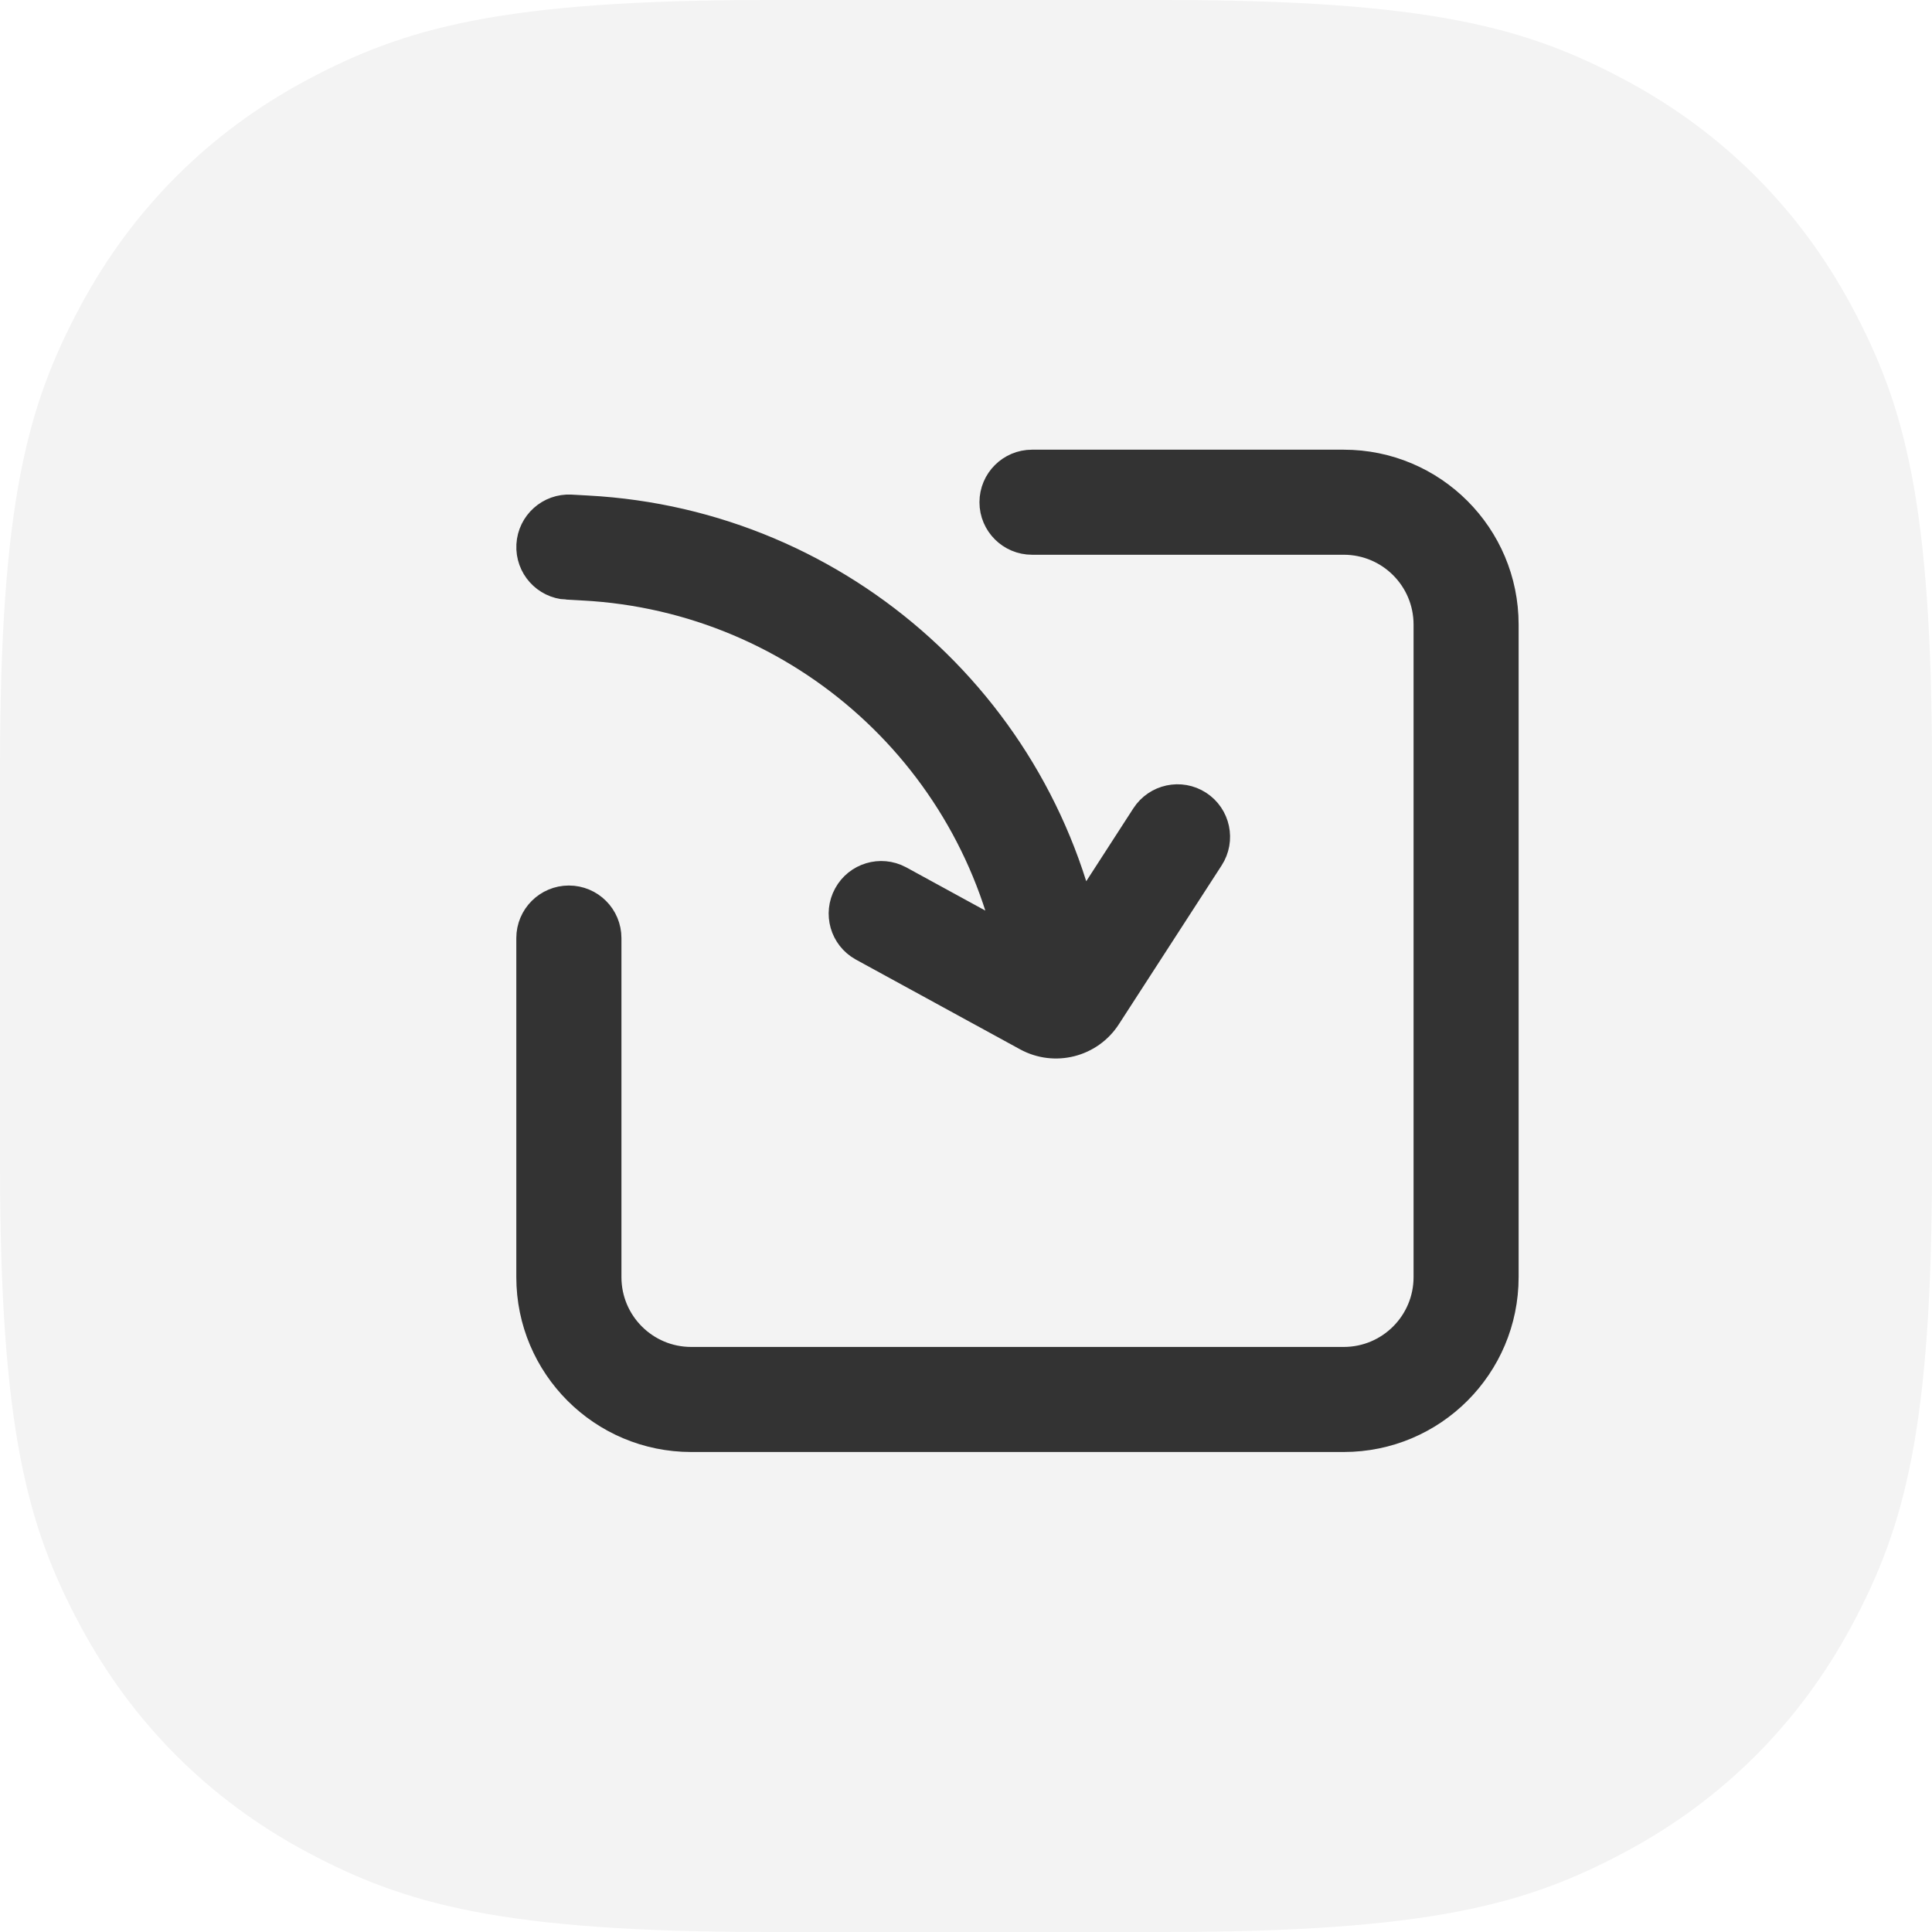
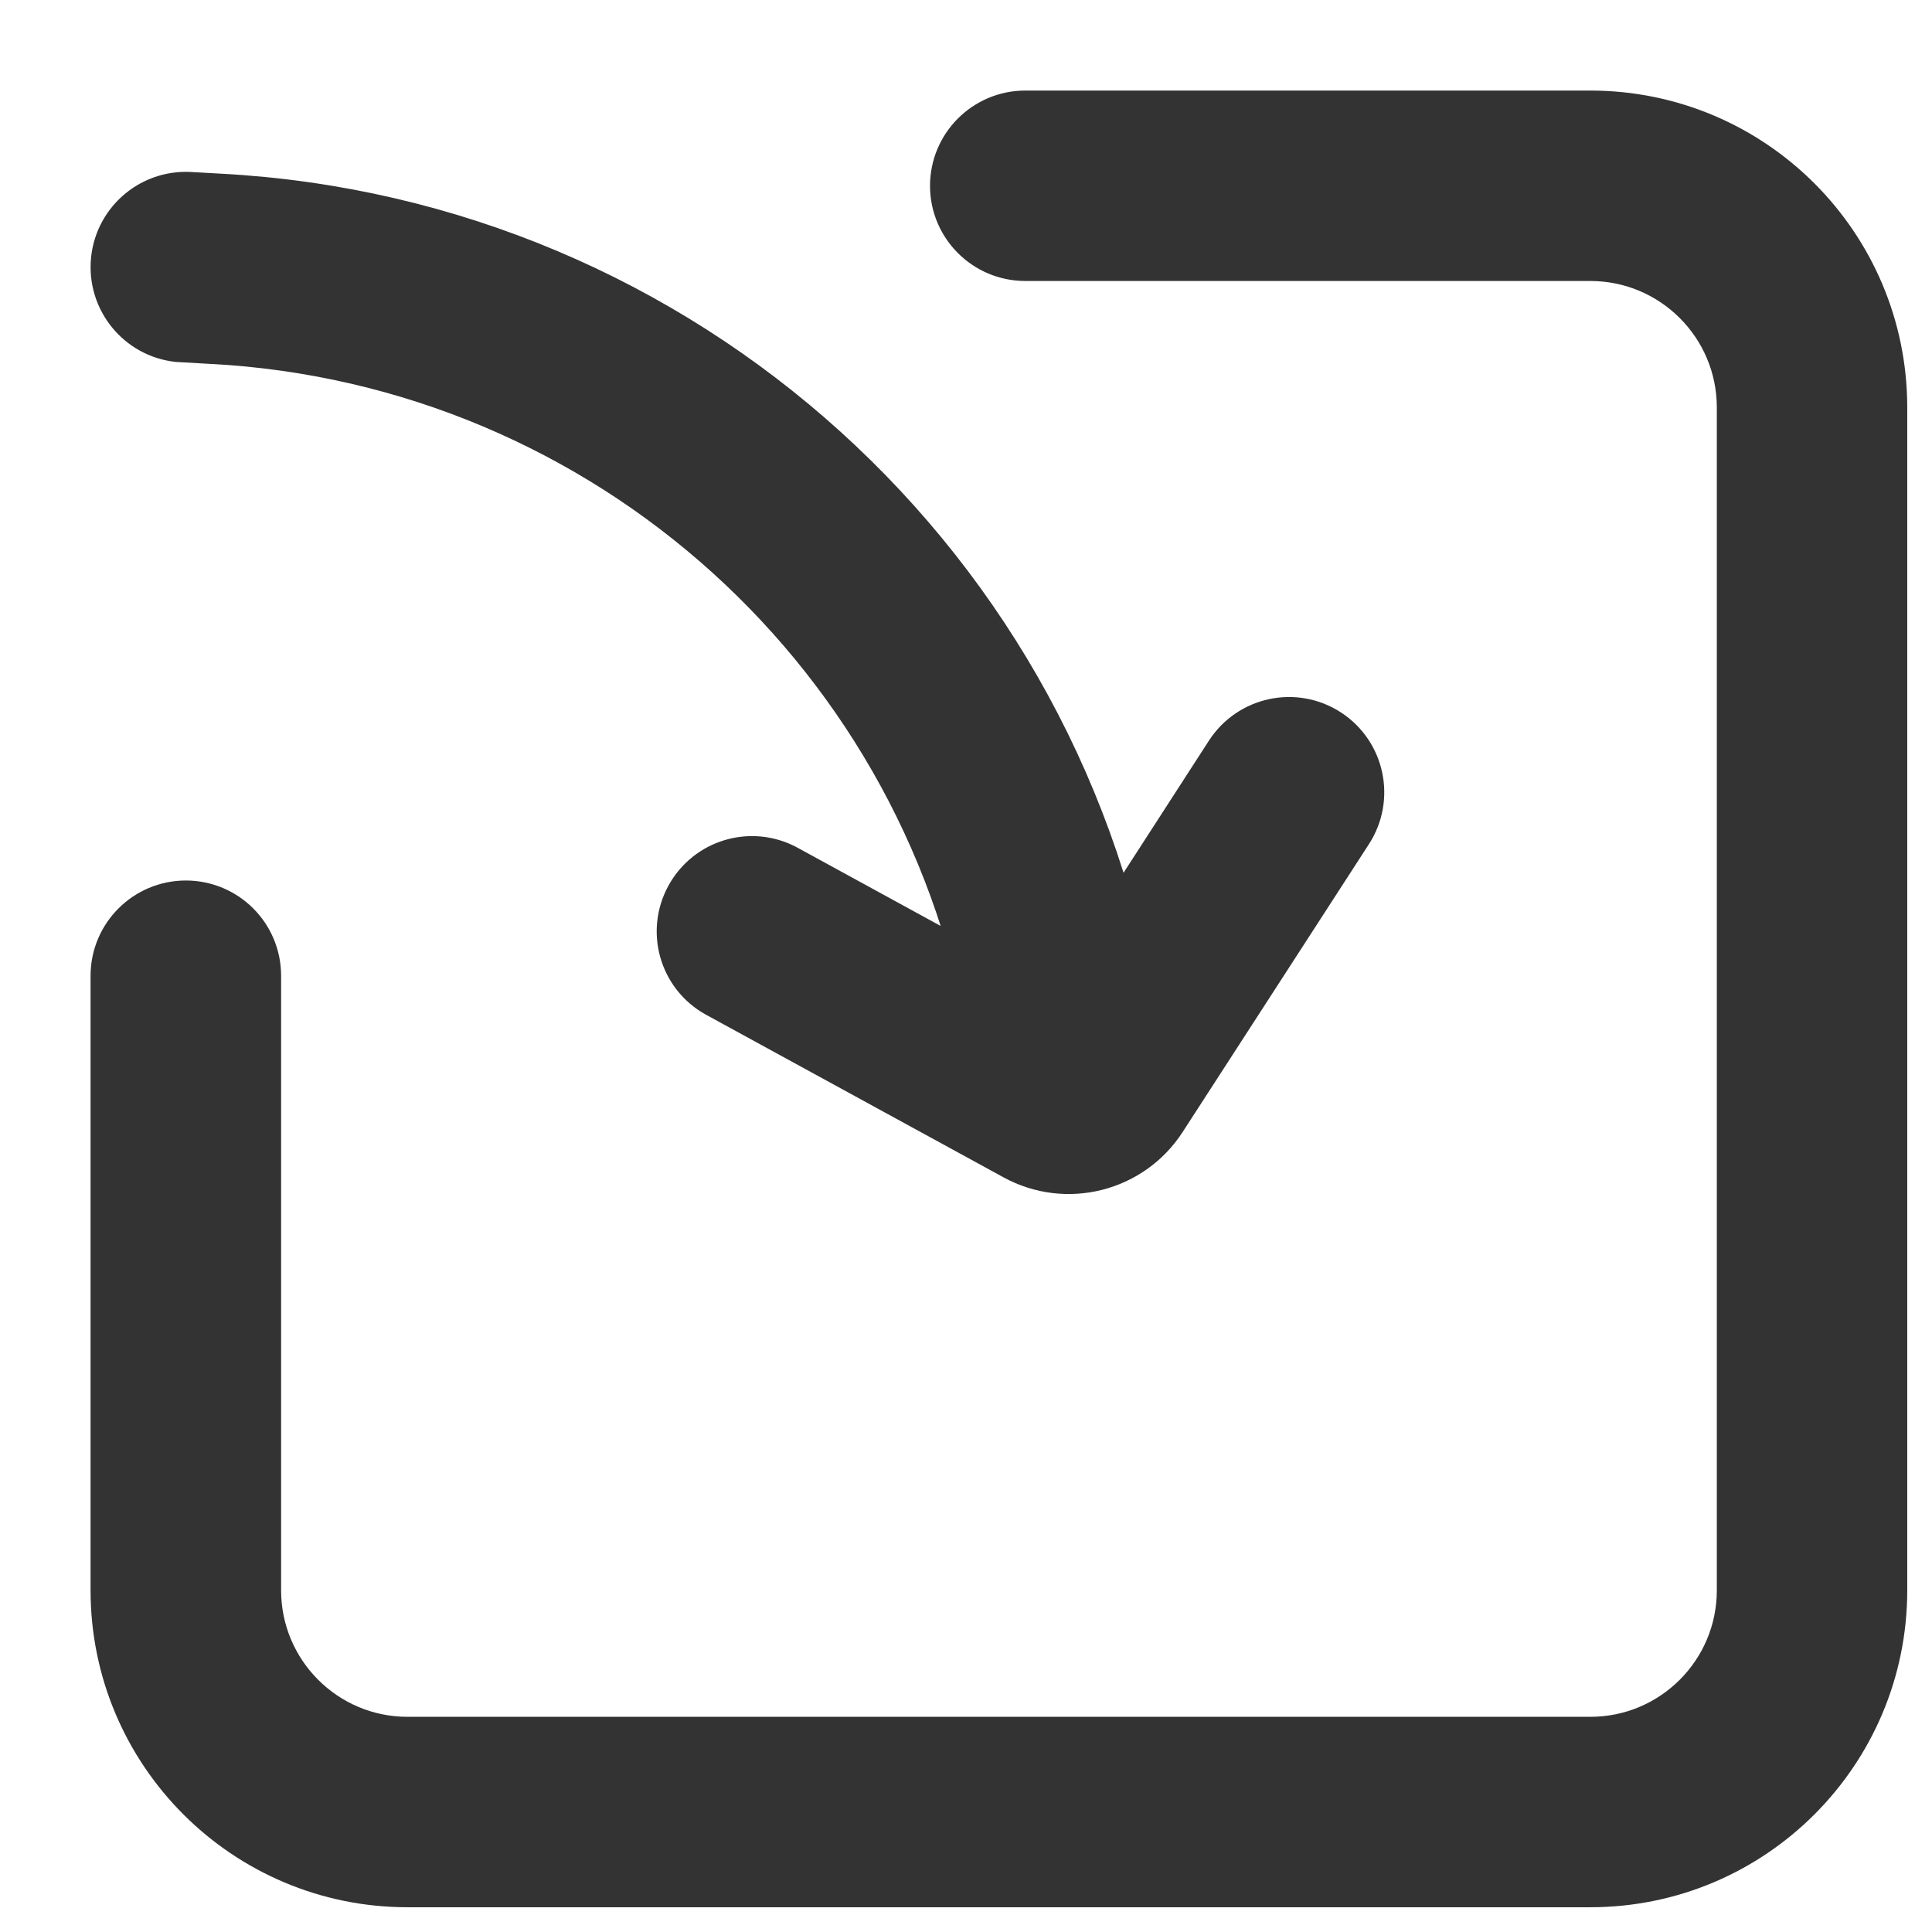
- <svg xmlns="http://www.w3.org/2000/svg" width="29px" height="29px" viewBox="0 0 29 29" version="1.1">
+ <svg xmlns="http://www.w3.org/2000/svg" width="16px" height="16px" viewBox="0 0 16 16" version="1.1">
  <g id="、app" stroke="none" stroke-width="1" fill="none" fill-rule="evenodd">
-     <g id="首页" transform="translate(-328, -54)">
-       <g id="编组" transform="translate(328, 54)">
-         <path d="M11.537,0 L17.463,9.06834139e-16 C21.474,-5.2689675e-16 22.929,0.418 24.396,1.202 C25.862,1.986 27.014,3.138 27.798,4.604 C28.582,6.071 29,7.526 29,11.537 L29,17.463 C29,21.474 28.582,22.929 27.798,24.396 C27.014,25.862 25.862,27.014 24.396,27.798 C22.929,28.582 21.474,29 17.463,29 L11.537,29 C7.526,29 6.071,28.582 4.604,27.798 C3.138,27.014 1.986,25.862 1.202,24.396 C0.418,22.929 0,21.474 0,17.463 L0,11.537 C0,7.526 0.418,6.071 1.202,4.604 C1.986,3.138 3.138,1.986 4.604,1.202 C6.071,0.418 7.526,0 11.537,0 Z" id="矩形-2" fill-opacity="0.047" fill="#000000" style="mix-blend-mode: multiply;" />
-         <path d="M9.078,14.081 L9.078,19.17 C9.078,19.887 9.659,20.468 10.375,20.468 L20.17,20.468 C20.887,20.468 21.468,19.887 21.468,19.17 L21.468,9.375 C21.468,8.658 20.887,8.077 20.17,8.077 L15.491,8.077 C15.194,8.077 14.952,7.836 14.952,7.539 C14.952,7.241 15.194,7 15.491,7 L20.17,7 C21.482,7 22.545,8.063 22.545,9.375 L22.545,19.17 C22.545,20.482 21.482,21.545 20.17,21.545 L10.375,21.545 C9.064,21.545 8,20.482 8,19.17 L8,14.081 C8,13.783 8.242,13.542 8.539,13.542 C8.837,13.542 9.078,13.783 9.078,14.081 Z M8.51,8.75 L8.759,8.764 C12.056,8.94 14.778,11.403 15.282,14.666 C15.332,14.955 15.604,15.151 15.895,15.106 C16.185,15.062 16.386,14.793 16.346,14.502 C15.765,10.735 12.623,7.892 8.818,7.688 L8.568,7.674 C8.271,7.658 8.017,7.886 8.001,8.183 C7.985,8.481 8.213,8.735 8.51,8.751 L8.51,8.75 Z M15.783,14.496 L13.48,13.237 C13.219,13.099 12.896,13.196 12.755,13.455 C12.613,13.714 12.706,14.038 12.963,14.182 L15.431,15.531 C15.833,15.751 16.337,15.623 16.585,15.238 L18.127,12.855 C18.289,12.605 18.218,12.271 17.968,12.109 C17.718,11.947 17.384,12.019 17.222,12.269 L15.783,14.496 Z" id="形状" stroke="#333333" stroke-width="0.5" fill="#333333" fill-rule="nonzero" />
-       </g>
-     </g>
+     <path d="M2.078,8.081 L2.078,13.17 C2.078,13.887 2.659,14.468 3.375,14.468 L13.17,14.468 C13.887,14.468 14.468,13.887 14.468,13.17 L14.468,3.375 C14.468,2.658 13.887,2.077 13.17,2.077 L8.491,2.077 C8.194,2.077 7.952,1.836 7.952,1.539 C7.952,1.241 8.194,1 8.491,1 L13.17,1 C14.482,1 15.545,2.063 15.545,3.375 L15.545,13.17 C15.545,14.482 14.482,15.545 13.17,15.545 L3.375,15.545 C2.064,15.545 1,14.482 1,13.17 L1,8.081 C1,7.783 1.242,7.542 1.539,7.542 C1.837,7.542 2.078,7.783 2.078,8.081 Z M1.51,2.75 L1.759,2.764 C5.056,2.94 7.778,5.403 8.282,8.666 C8.332,8.955 8.604,9.151 8.895,9.106 C9.185,9.062 9.386,8.793 9.346,8.502 C8.765,4.735 5.623,1.892 1.818,1.688 L1.568,1.674 C1.271,1.658 1.017,1.886 1.001,2.183 C0.985,2.481 1.213,2.735 1.51,2.751 L1.51,2.75 Z M8.783,8.496 L6.48,7.237 C6.219,7.099 5.896,7.196 5.755,7.455 C5.613,7.714 5.706,8.038 5.963,8.182 L8.431,9.531 C8.833,9.751 9.337,9.623 9.585,9.238 L11.127,6.855 C11.289,6.605 11.218,6.271 10.968,6.109 C10.718,5.947 10.384,6.019 10.222,6.269 L8.783,8.496 Z" id="形状" stroke="#333333" stroke-width="0.5" fill="#333333" fill-rule="nonzero" />
  </g>
</svg>
